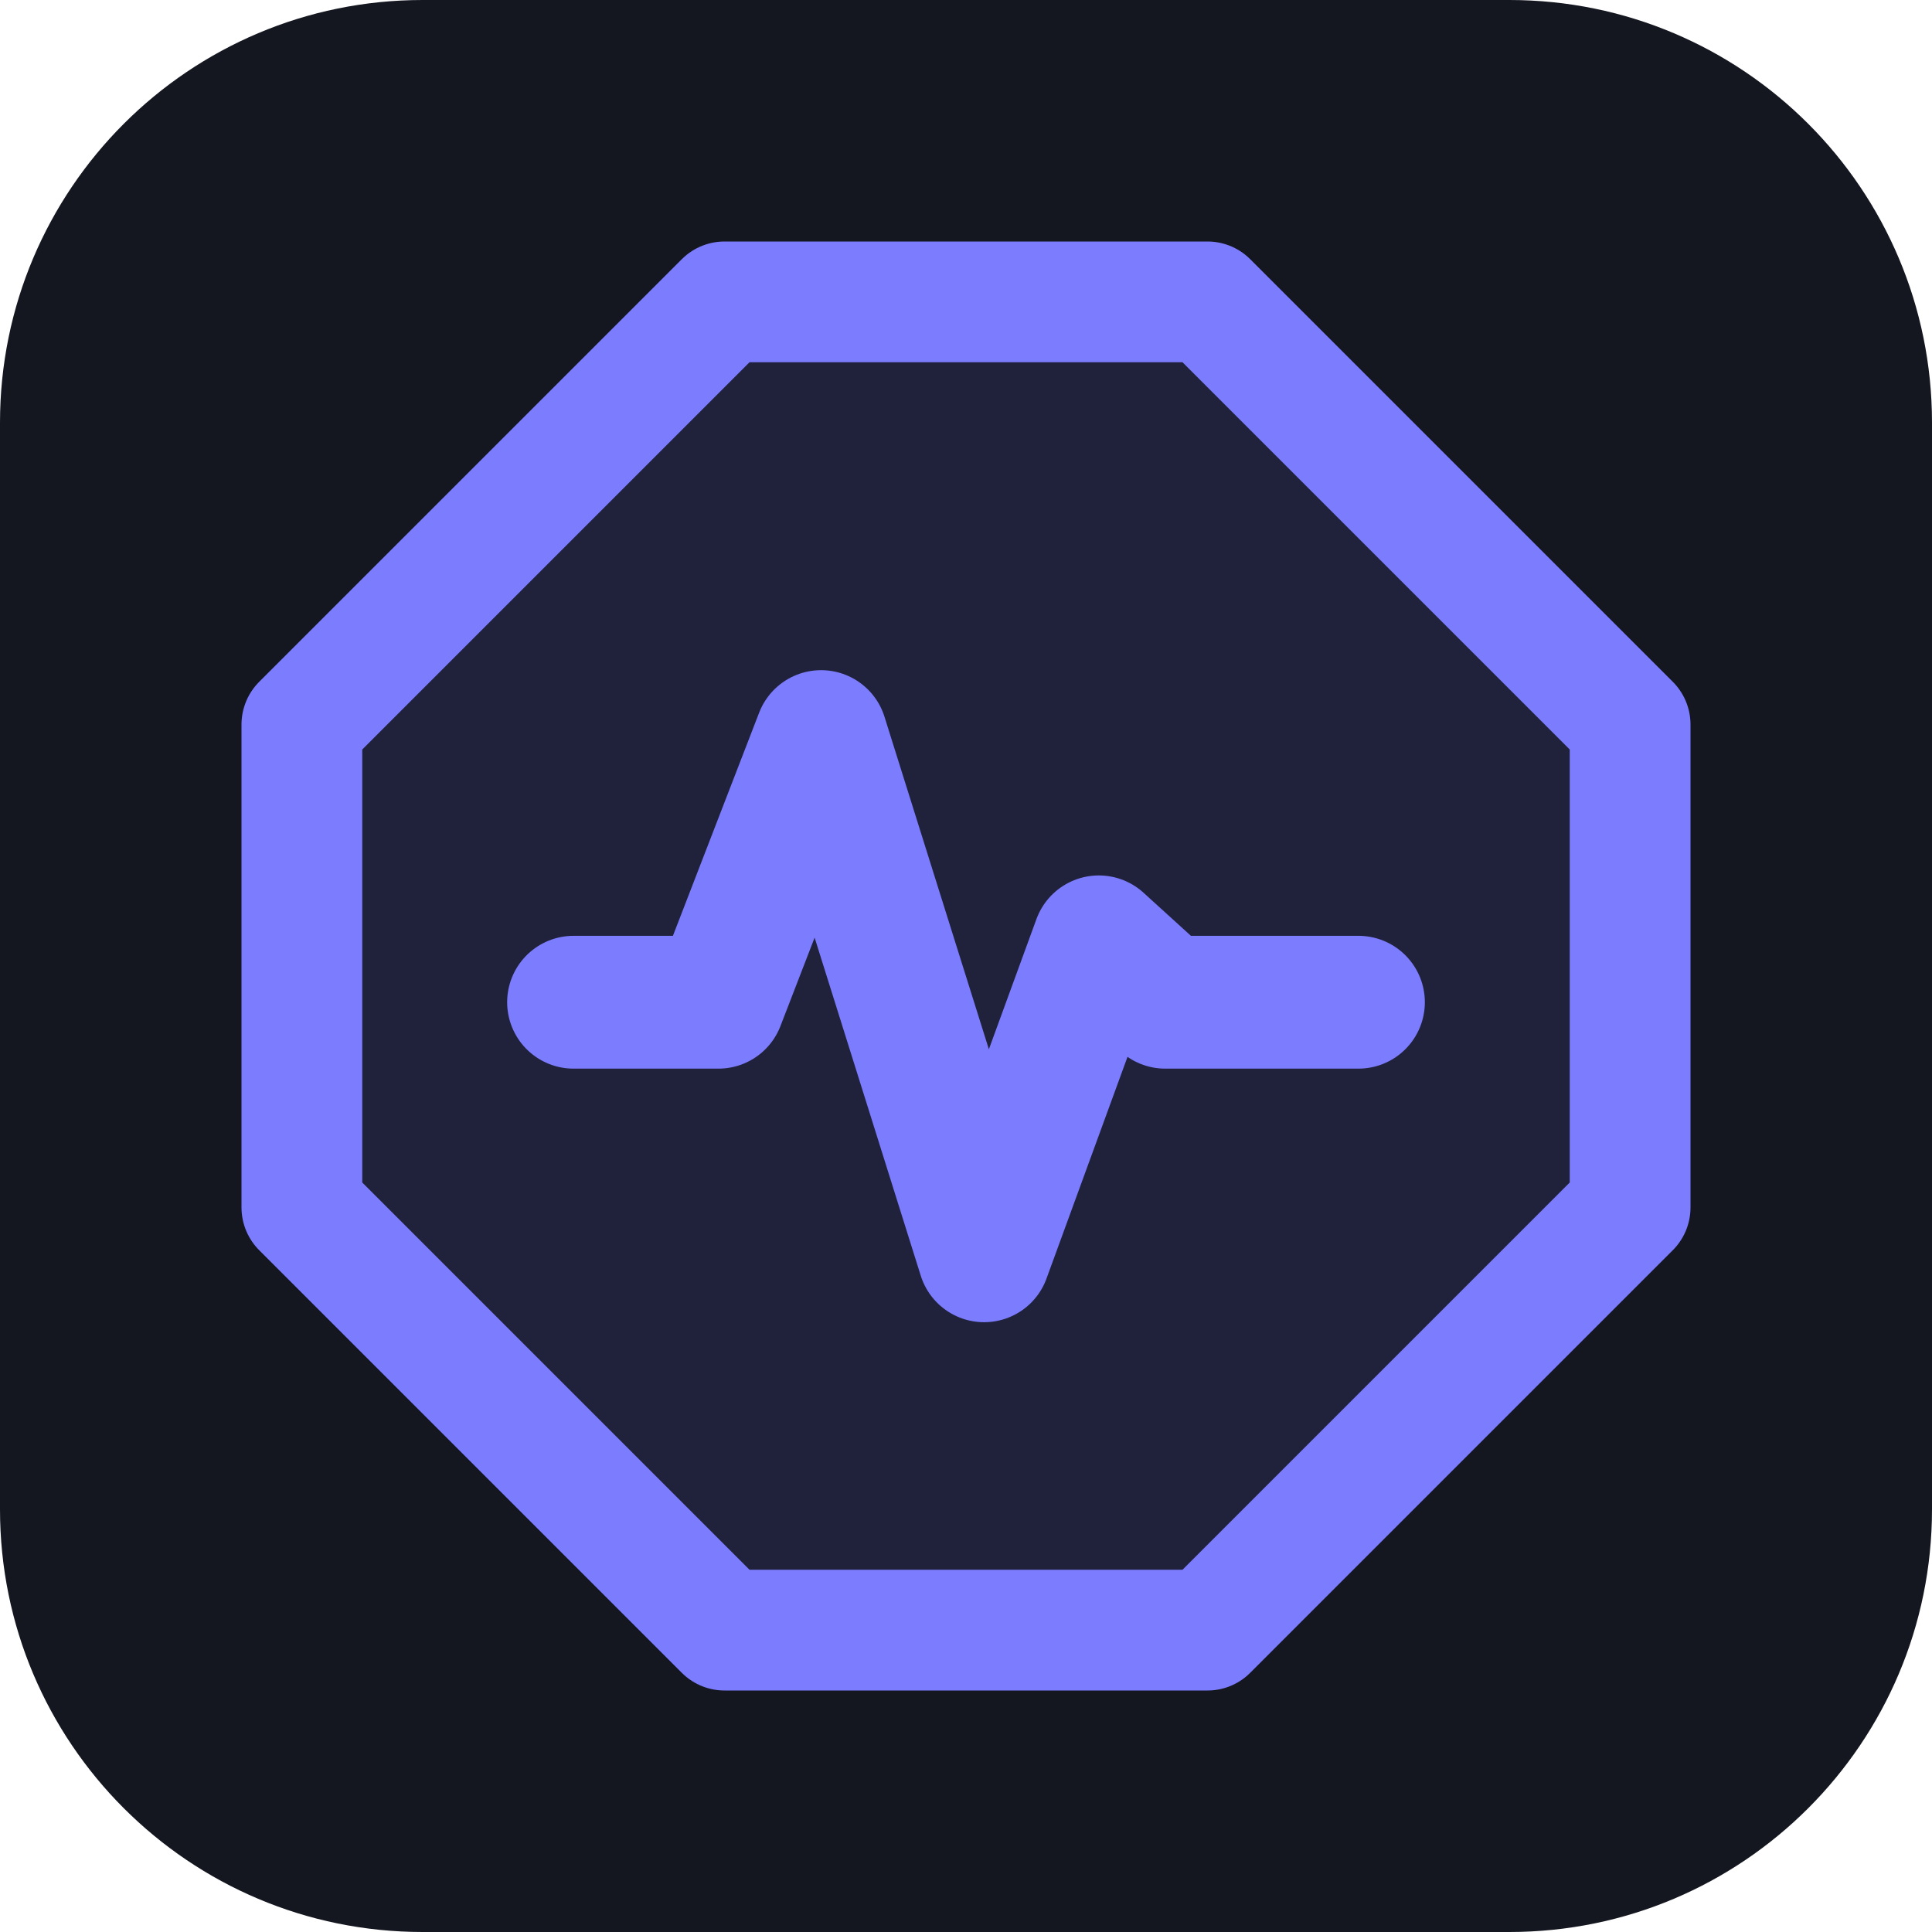
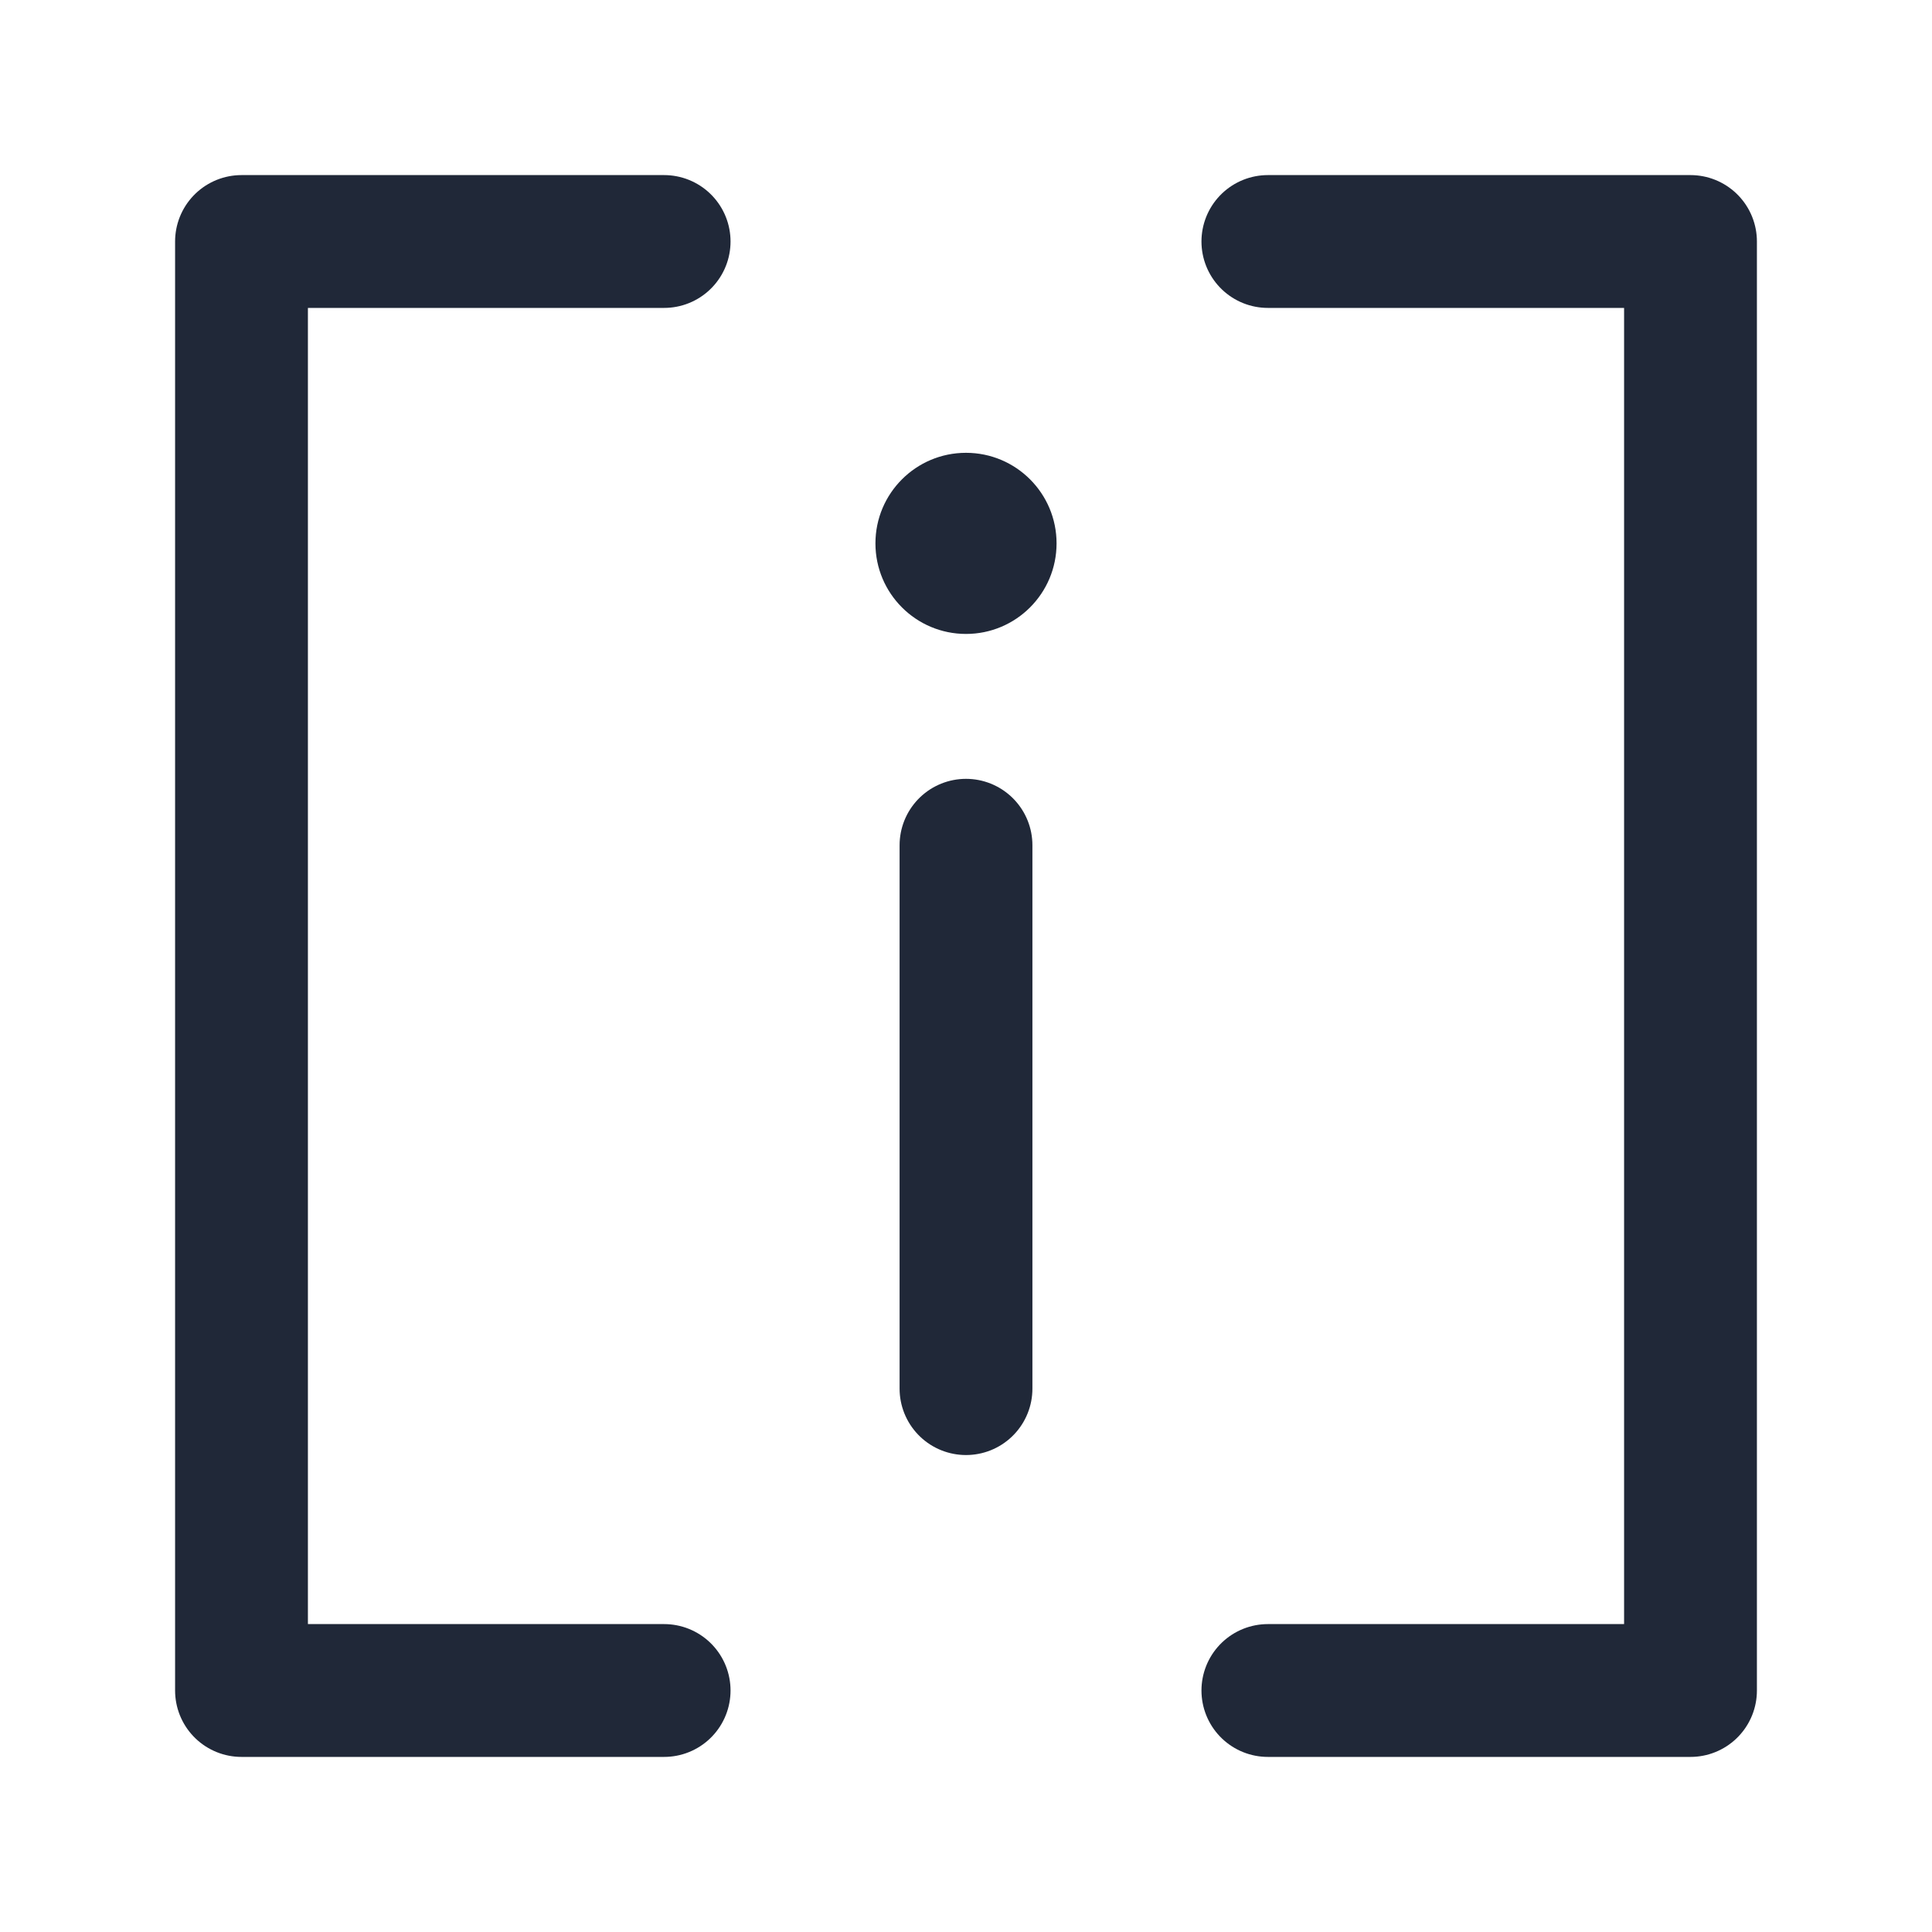
- <svg xmlns="http://www.w3.org/2000/svg" viewBox="0 0 32 32">
-   <rect width="32" height="32" rx="7" fill="#141620" />
-   <path d="M12 5h8l7 7v8l-7 7h-8l-7-7v-8l7-7z" fill="#7C7CFF" fill-opacity=".12" stroke="#7C7CFF" stroke-width="2" stroke-linejoin="round" />
-   <path d="M9.5 16.6h2.4l1.7-4.4 2.7 8.6 1.9-5.2 1.1 1h3.2" fill="none" stroke="#7C7CFF" stroke-width="2.2" stroke-linecap="round" stroke-linejoin="round" />
+ <svg xmlns="http://www.w3.org/2000/svg" viewBox="0 0 32 32" fill="none">
+   <style>:root { color: #202838; } @media (prefers-color-scheme: dark) { :root { color: #e8ebf1; } }</style>
+   <path d="M11 4H4v24h7M21 4h7v24h-7M16 14v9" stroke="currentColor" stroke-width="2.2" stroke-linecap="round" stroke-linejoin="round" />
+   <circle cx="16" cy="9" r="1.5" fill="currentColor" />
</svg>
